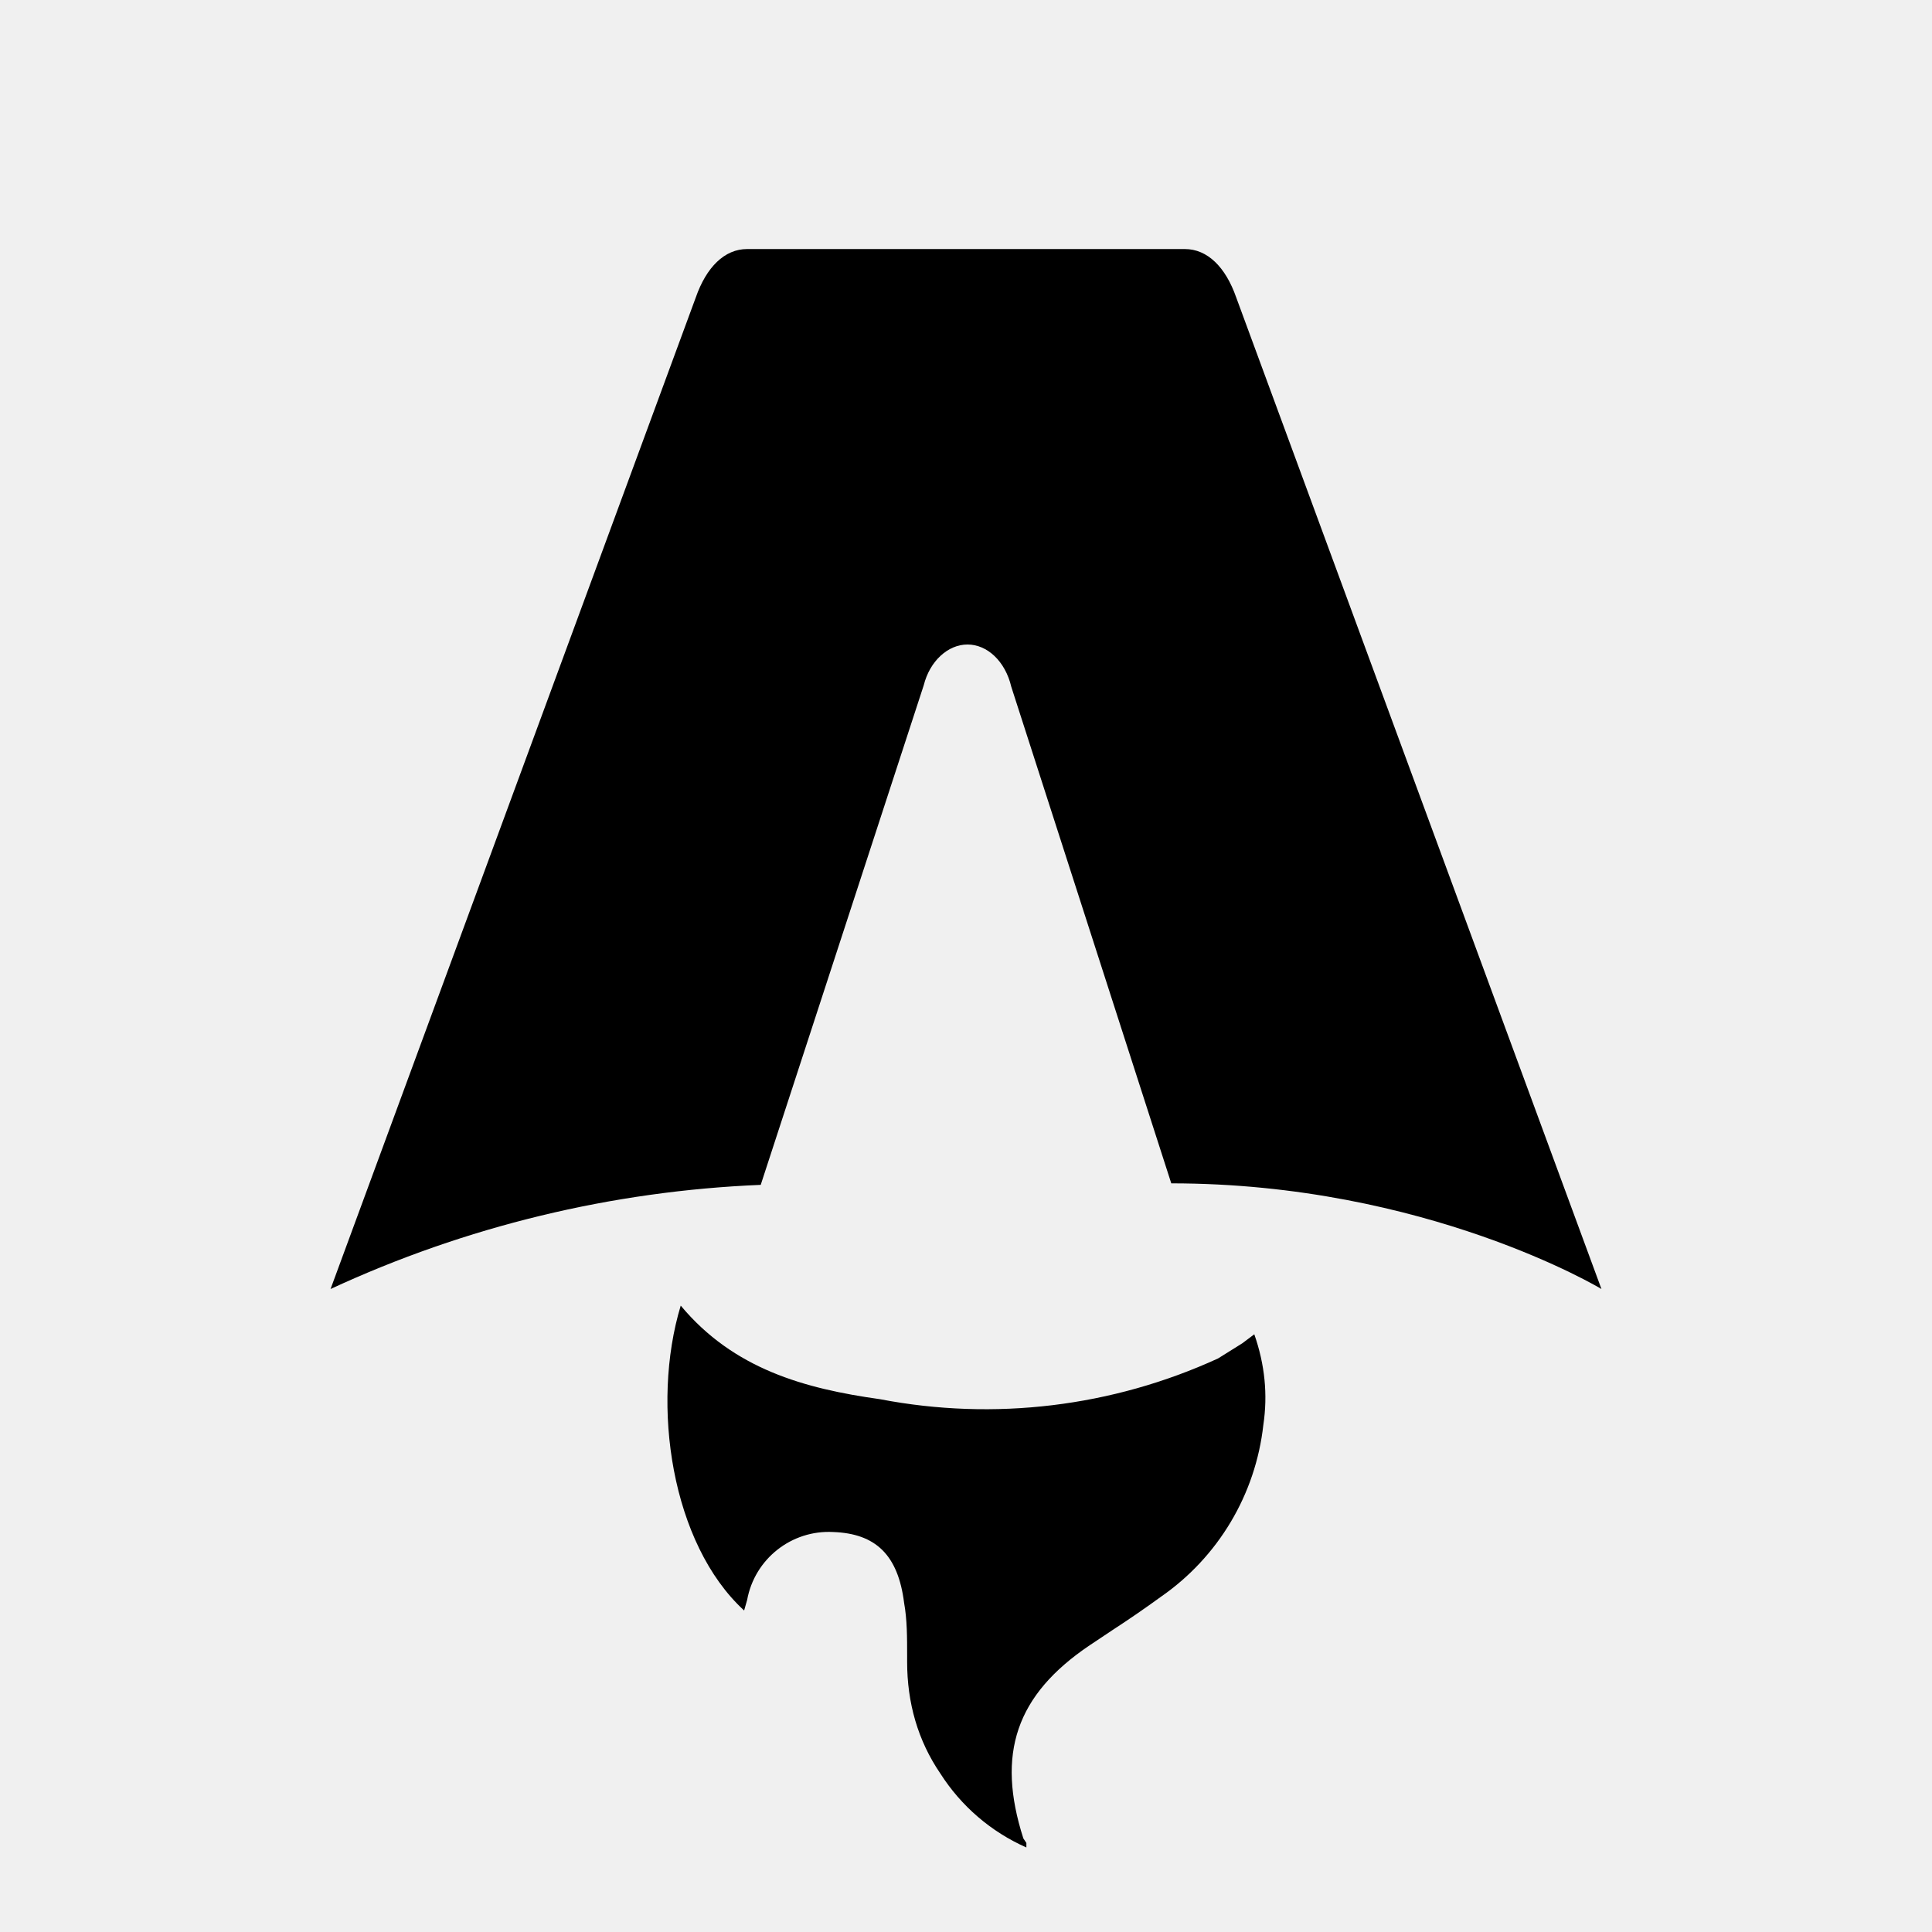
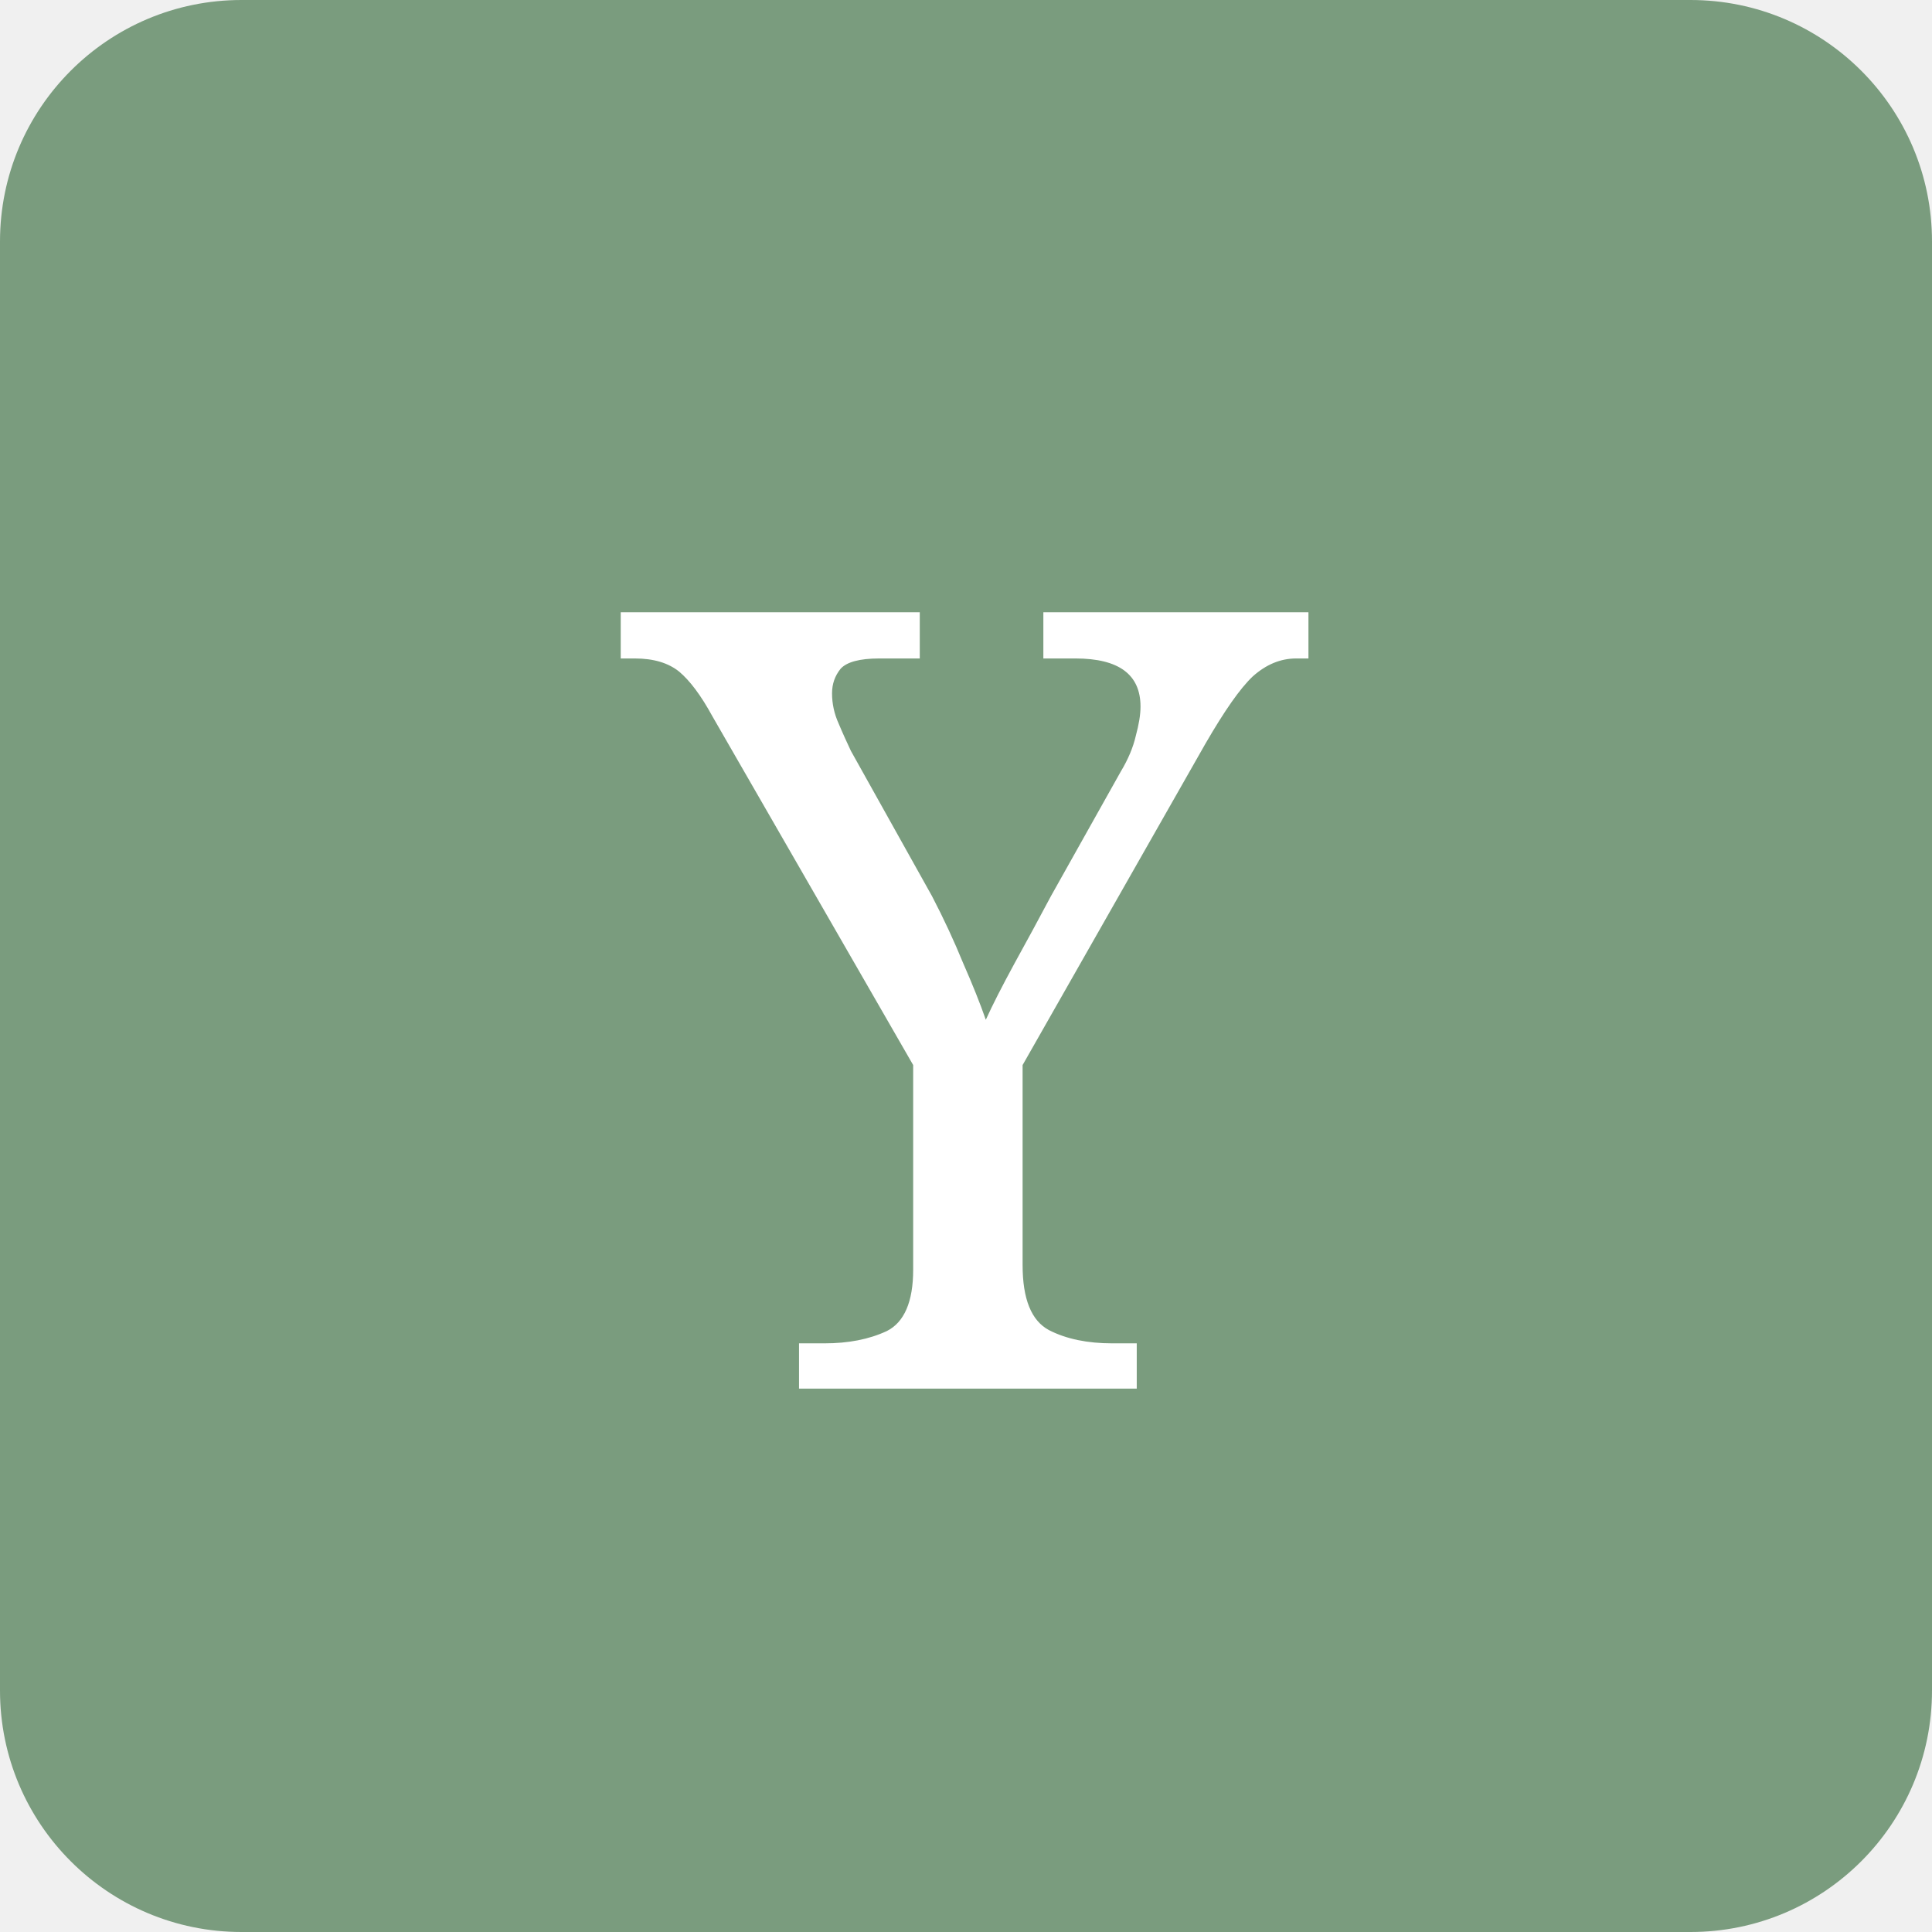
- <svg xmlns="http://www.w3.org/2000/svg" fill="none" viewBox="0 0 128 128">
-   <path d="M50.4 78.5a75.1 75.1 0 0 0-28.5 6.9l24.2-65.7c.7-2 1.9-3.2 3.4-3.2h29c1.5 0 2.7 1.2 3.4 3.2l24.2 65.7s-11.6-7-28.5-7L67 45.5c-.4-1.7-1.6-2.8-2.9-2.8-1.3 0-2.5 1.1-2.9 2.7L50.4 78.5Zm-1.1 28.2Zm-4.2-20.2c-2 6.6-.6 15.8 4.2 20.2a17.5 17.5 0 0 1 .2-.7 5.5 5.5 0 0 1 5.7-4.5c2.8.1 4.3 1.5 4.7 4.7.2 1.1.2 2.3.2 3.5v.4c0 2.7.7 5.2 2.2 7.4a13 13 0 0 0 5.7 4.9v-.3l-.2-.3c-1.8-5.6-.5-9.5 4.4-12.8l1.5-1a73 73 0 0 0 3.2-2.2 16 16 0 0 0 6.8-11.4c.3-2 .1-4-.6-6l-.8.6-1.6 1a37 37 0 0 1-22.4 2.7c-5-.7-9.7-2-13.2-6.2Z" />
-   <style>
-         path { fill: #000; }
-         @media (prefers-color-scheme: dark) {
-             path { fill: #FFF; }
-         }
-     </style>
+ <svg xmlns="http://www.w3.org/2000/svg" viewBox="0 0 32 32">
+   <rect width="32" height="32" fill="#7a9c7e" rx="4" />
+   <text x="16" y="23" font-size="18" text-anchor="middle" fill="white" font-family="Georgia,serif">Y</text>
</svg>
